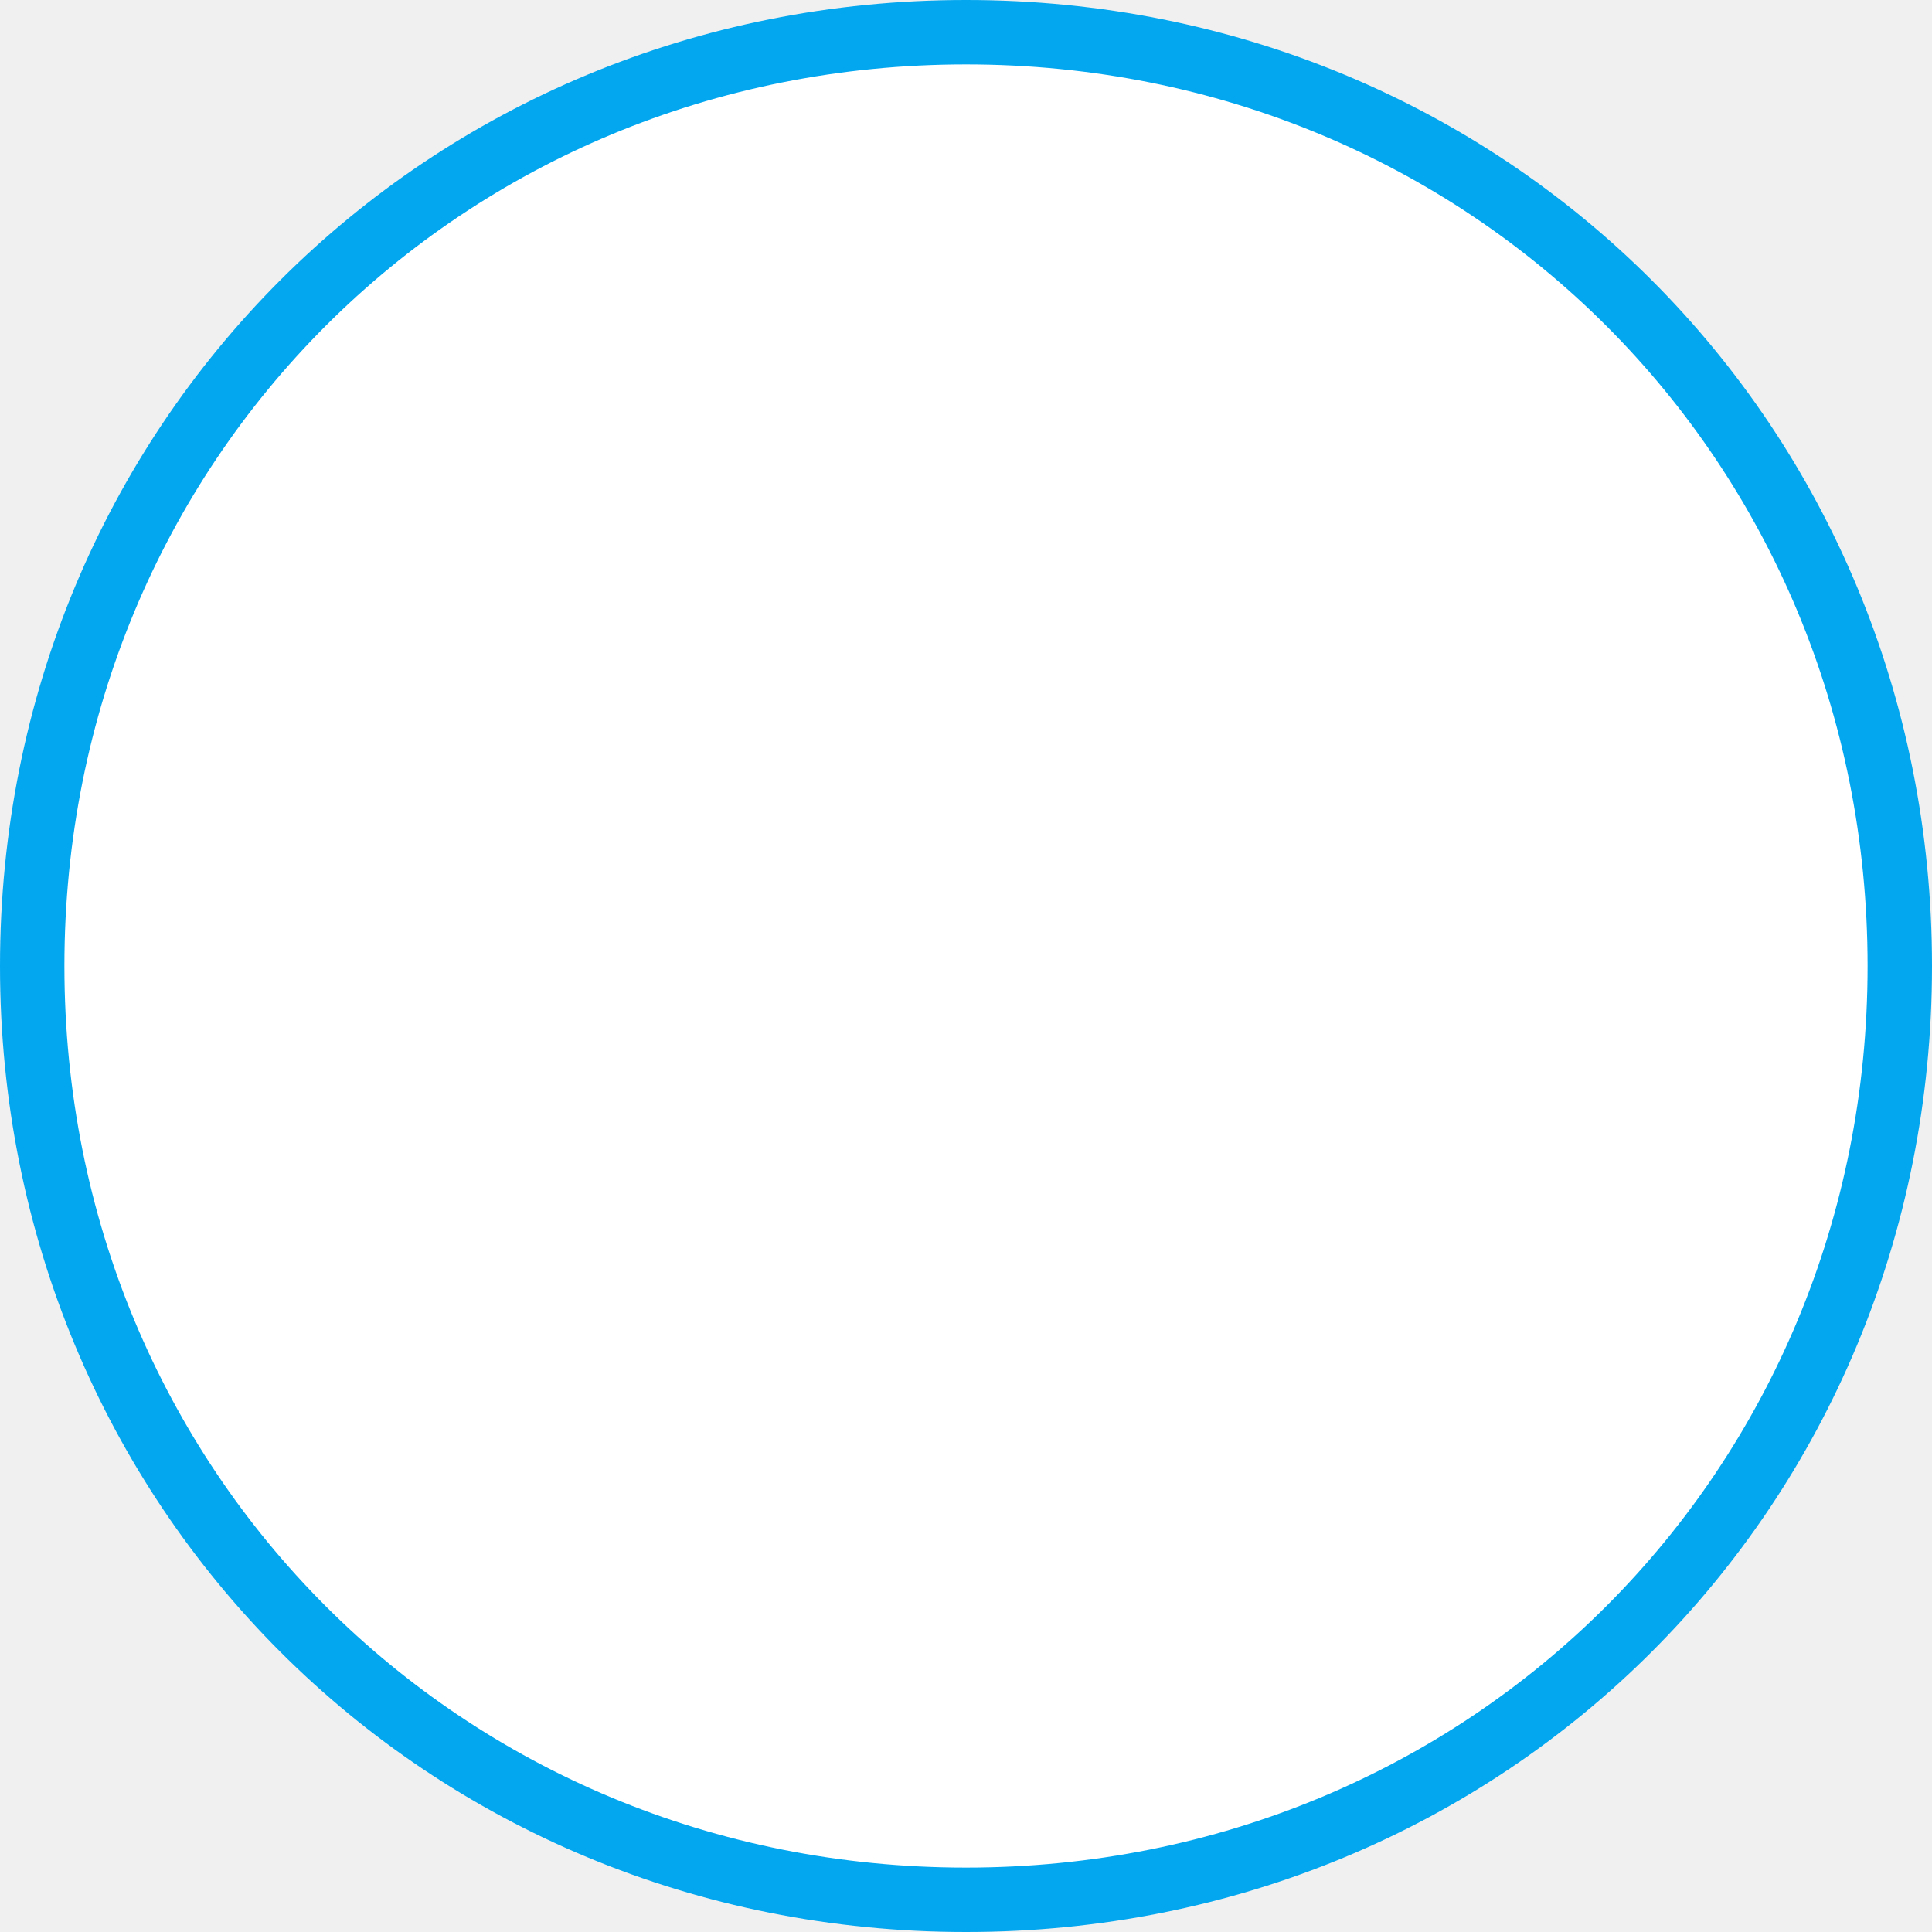
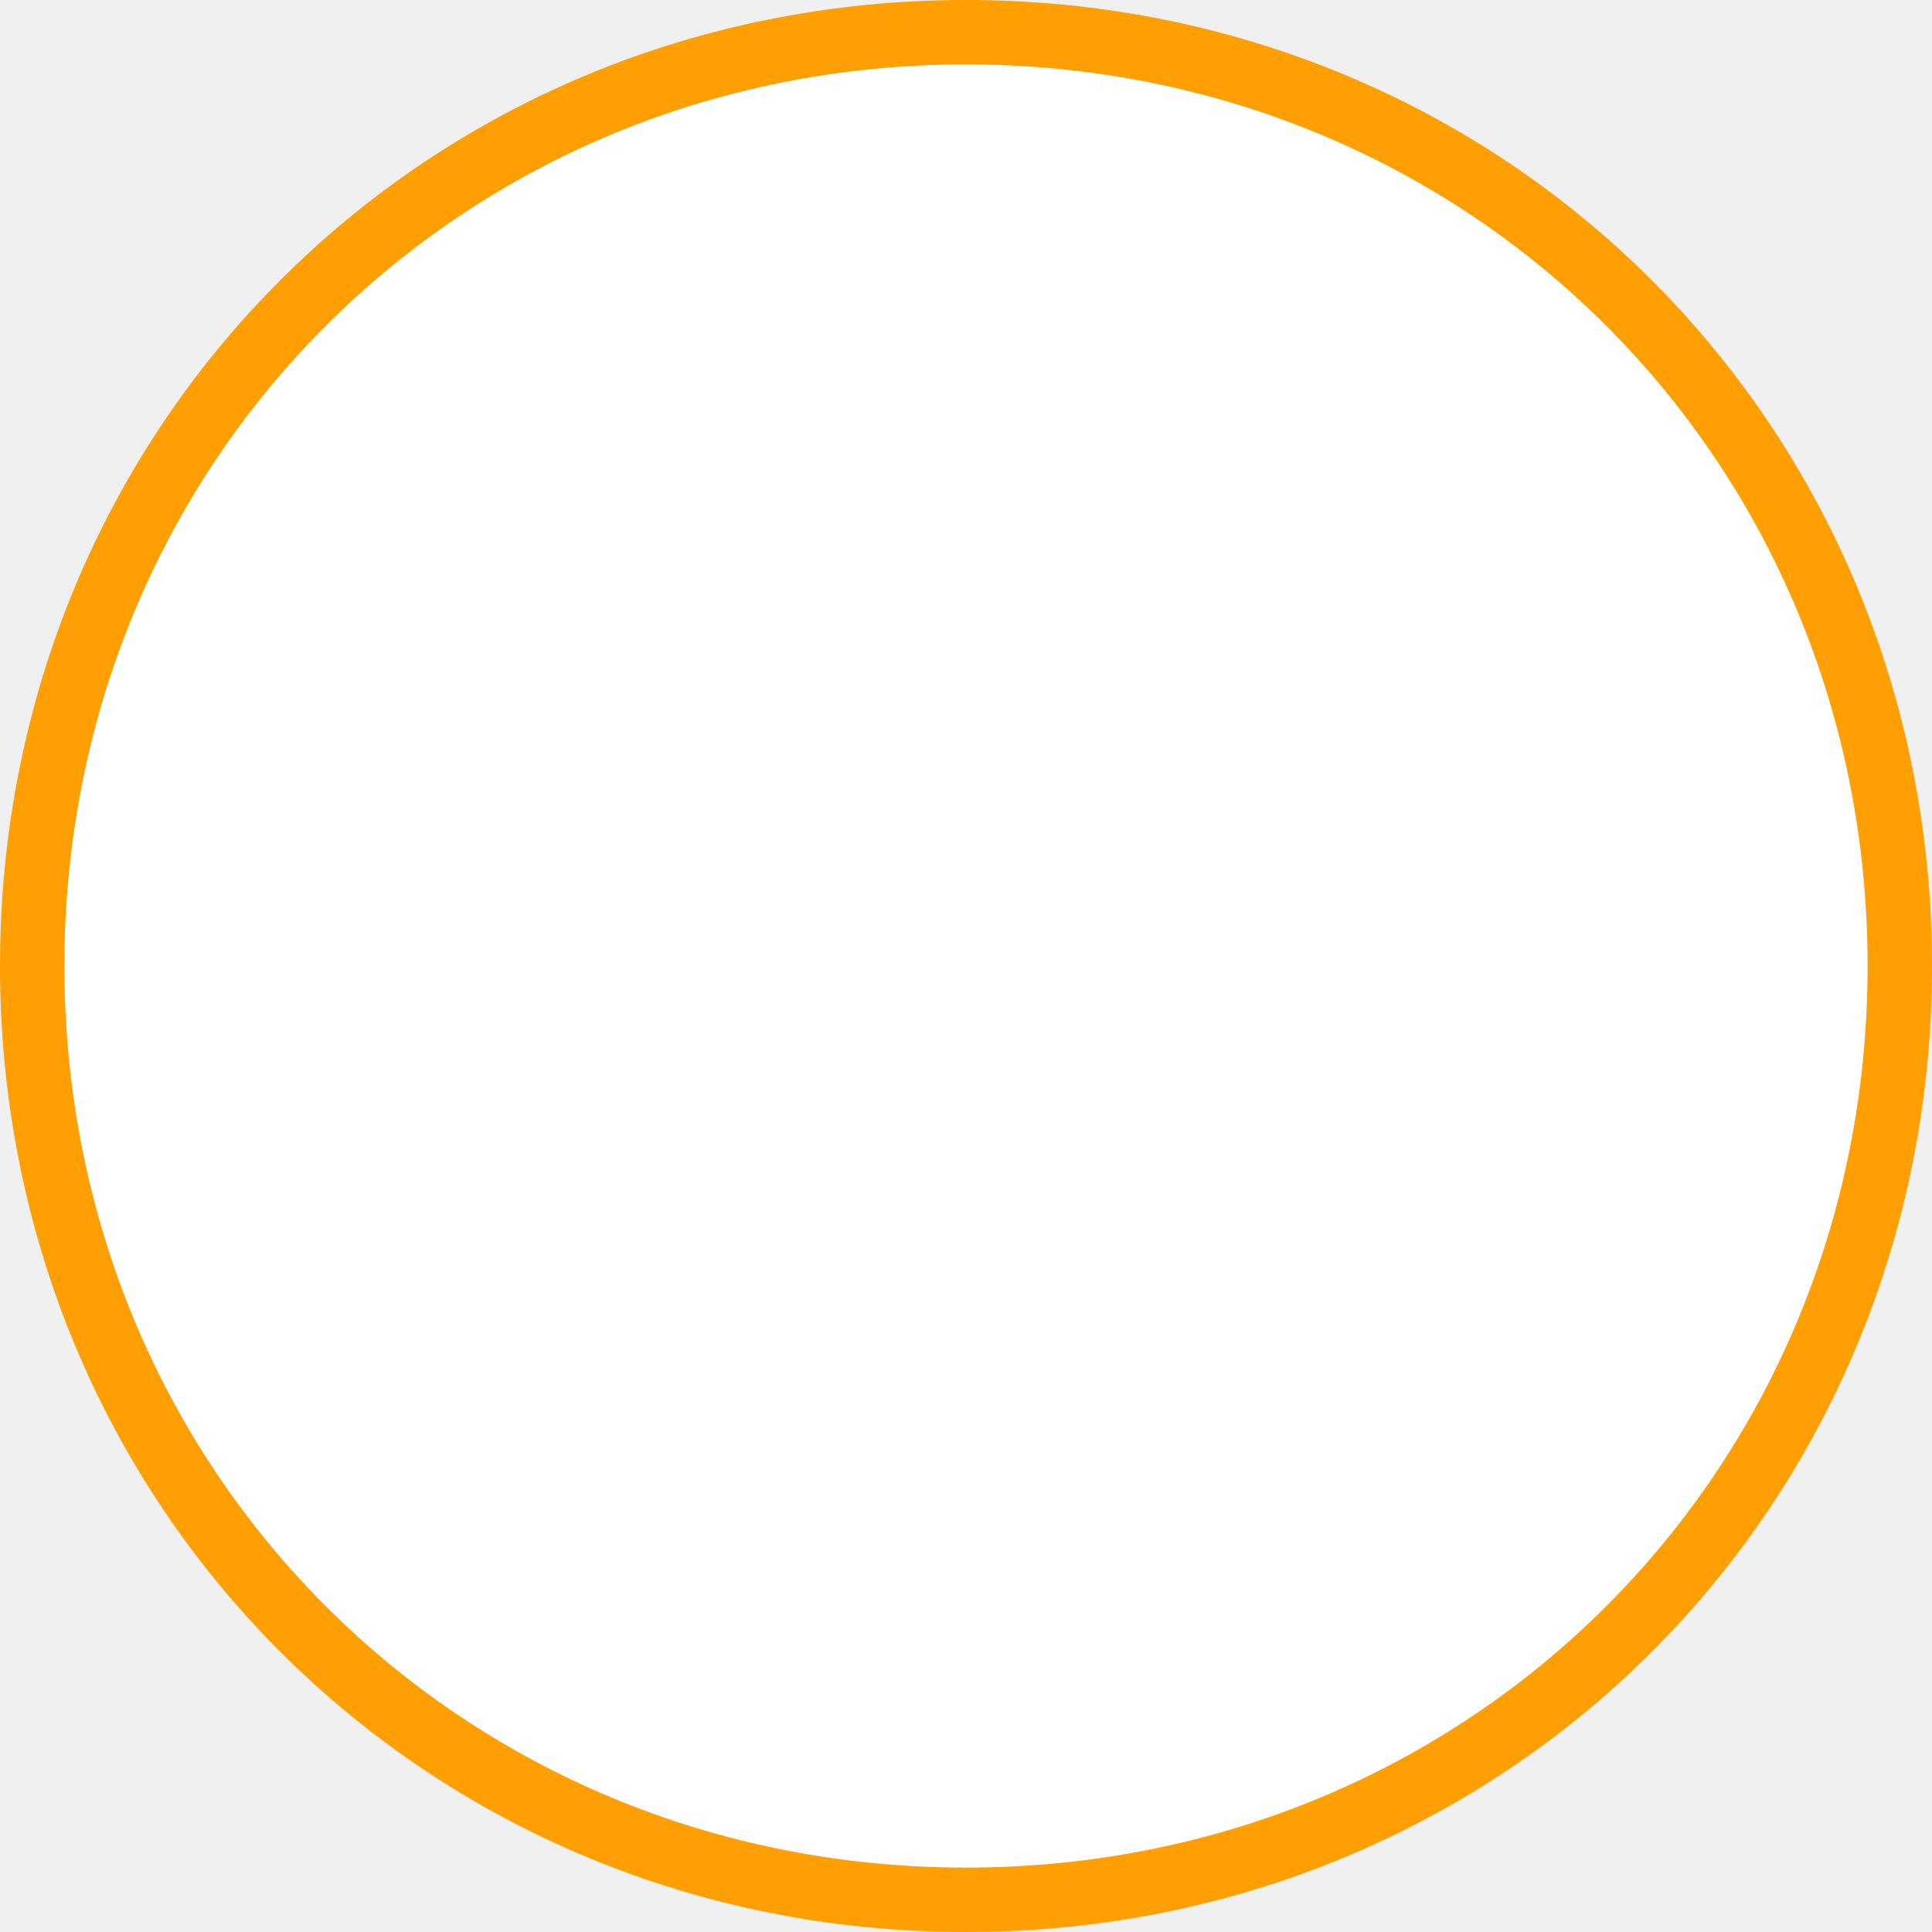
<svg xmlns="http://www.w3.org/2000/svg" version="1.1" width="60px" height="60px">
  <g transform="matrix(1 0 0 1 0 -1 )">
    <path d="M 30 2  C 46.24 2  59 14.76  59 31  C 59 47.24  46.24 60  30 60  C 13.76 60  1 47.24  1 31  C 1 14.76  13.76 2  30 2  Z " fill-rule="nonzero" fill="#ffffff" stroke="none" />
-     <path d="M 30 2  C 46.24 2  59 14.76  59 31  C 59 47.24  46.24 60  30 60  C 13.76 60  1 47.24  1 31  C 1 14.76  13.76 2  30 2  Z " stroke-width="2" stroke="#02a7f0" fill="none" />
+     <path d="M 30 2  C 46.24 2  59 14.76  59 31  C 59 47.24  46.24 60  30 60  C 13.76 60  1 47.24  1 31  C 1 14.76  13.76 2  30 2  Z " stroke-width="2" stroke="#ff9f01" fill="none" />
  </g>
</svg>
